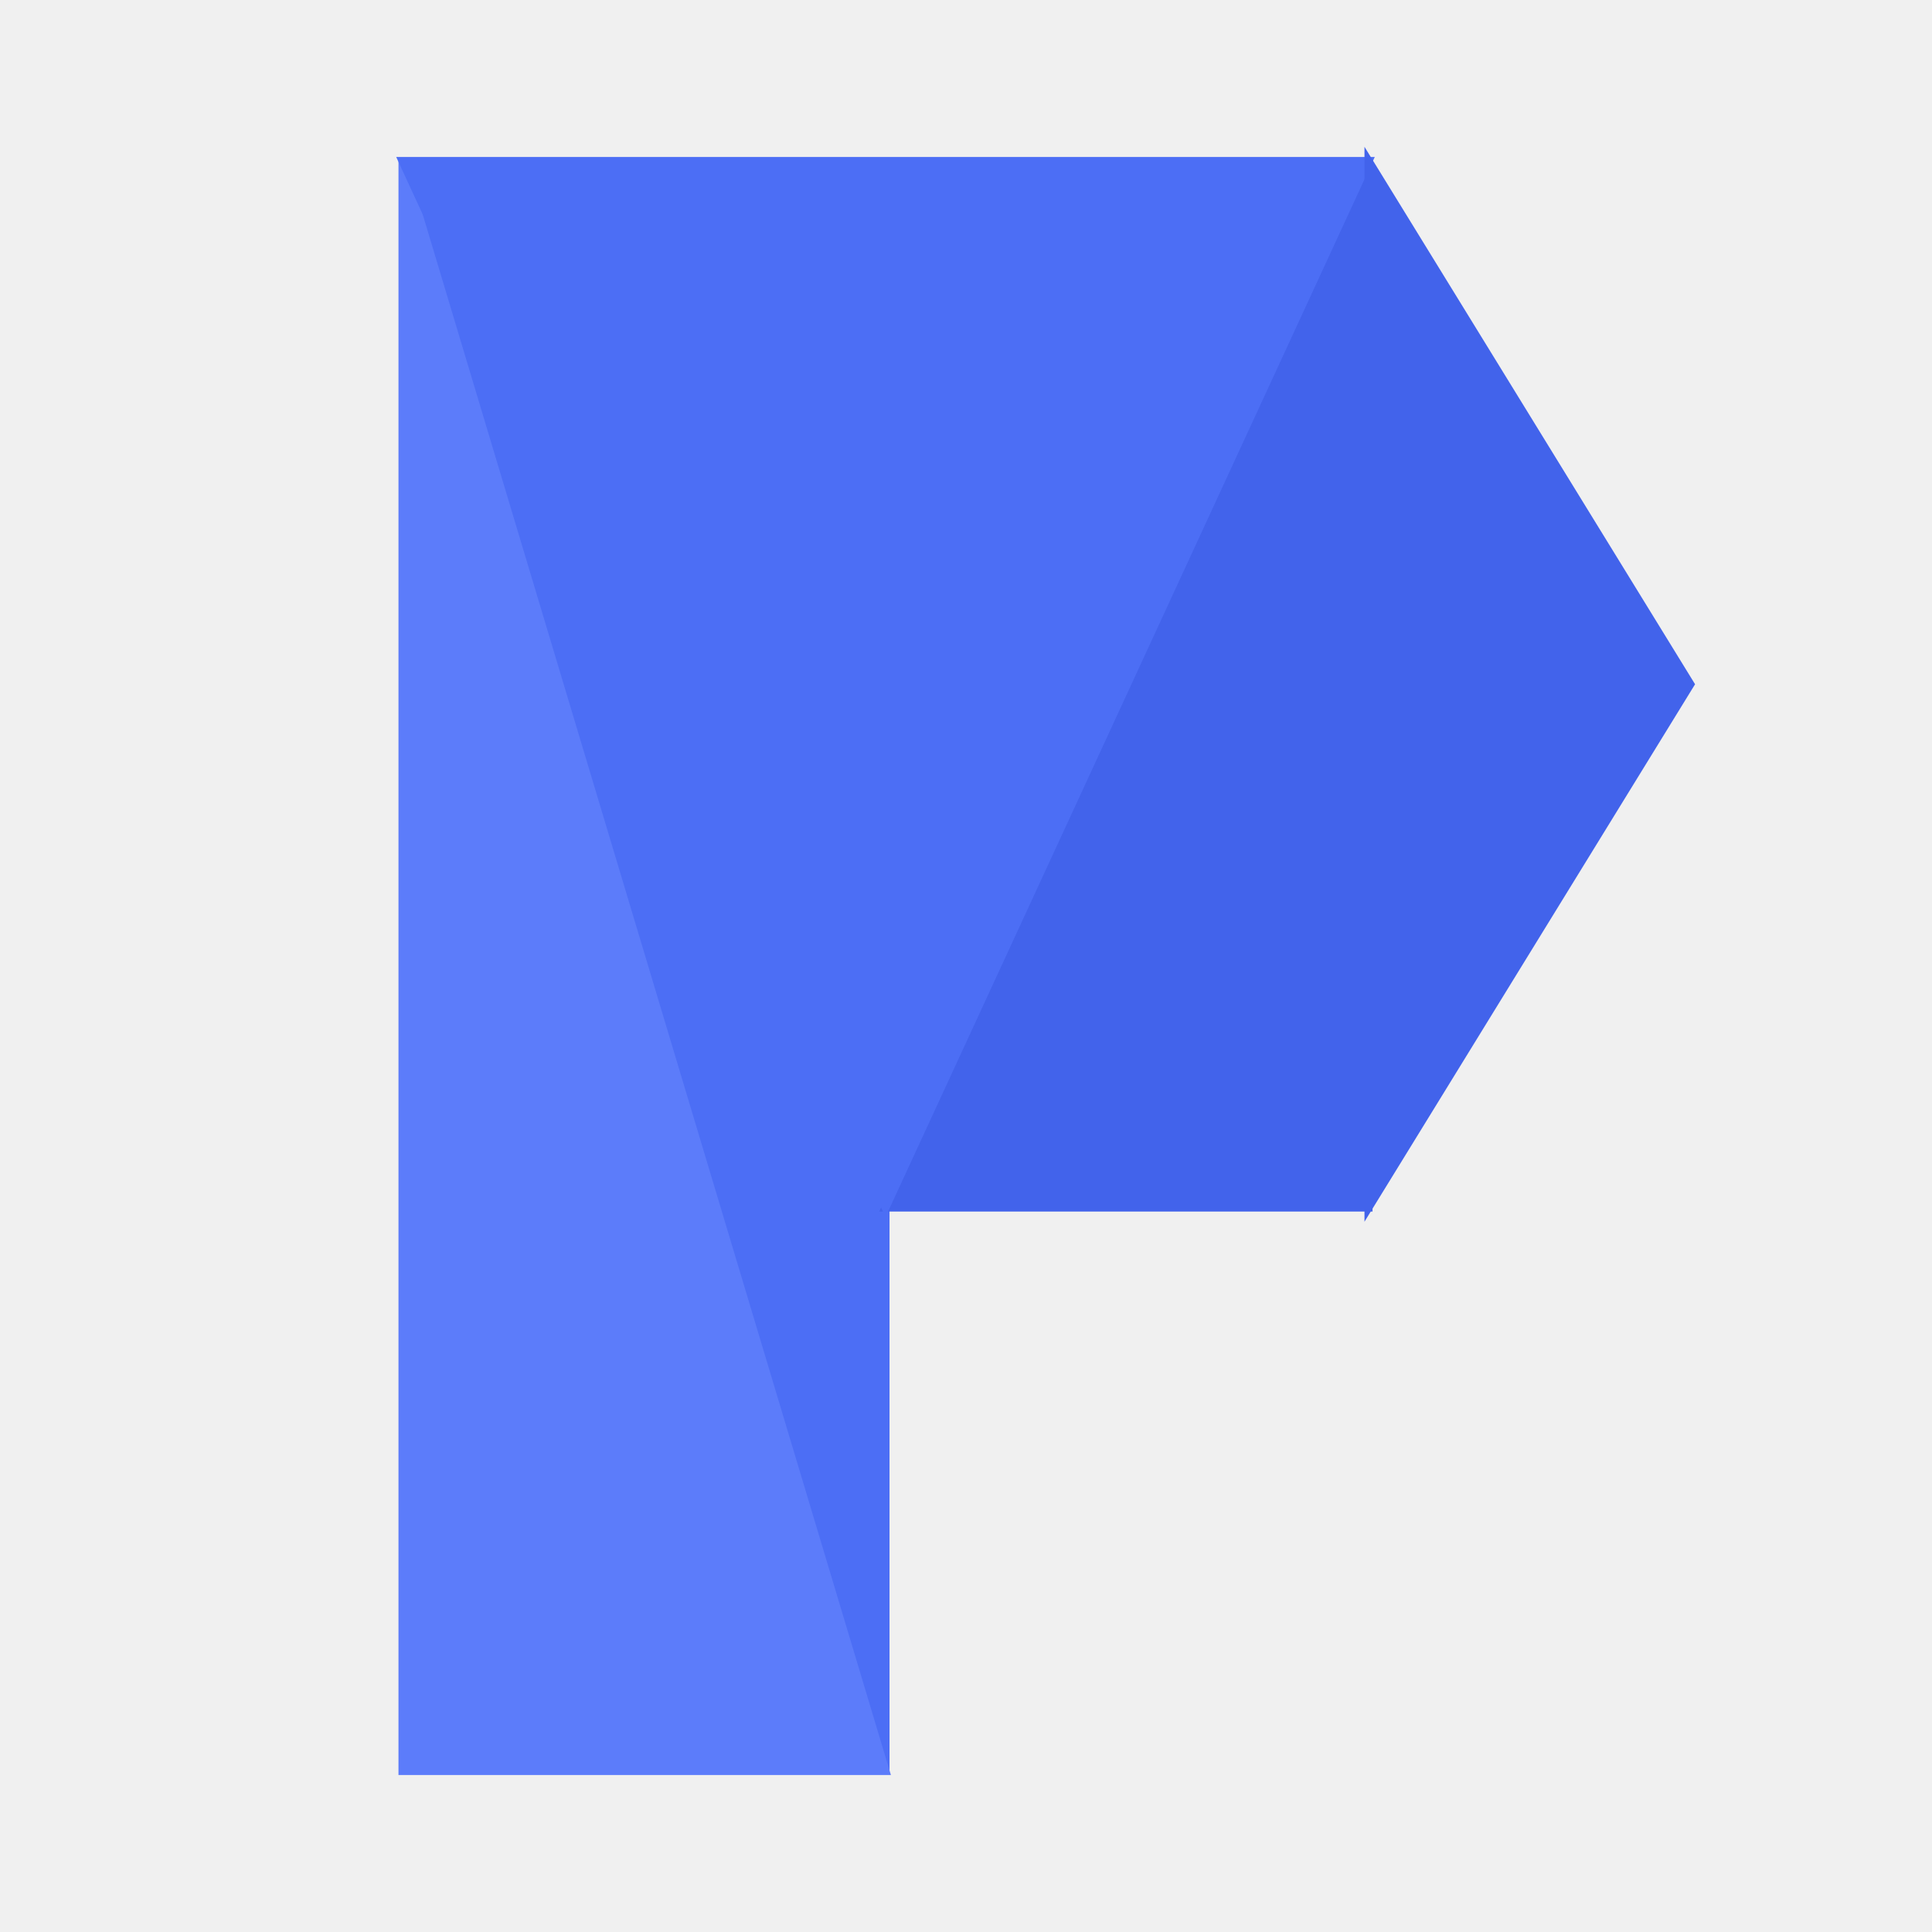
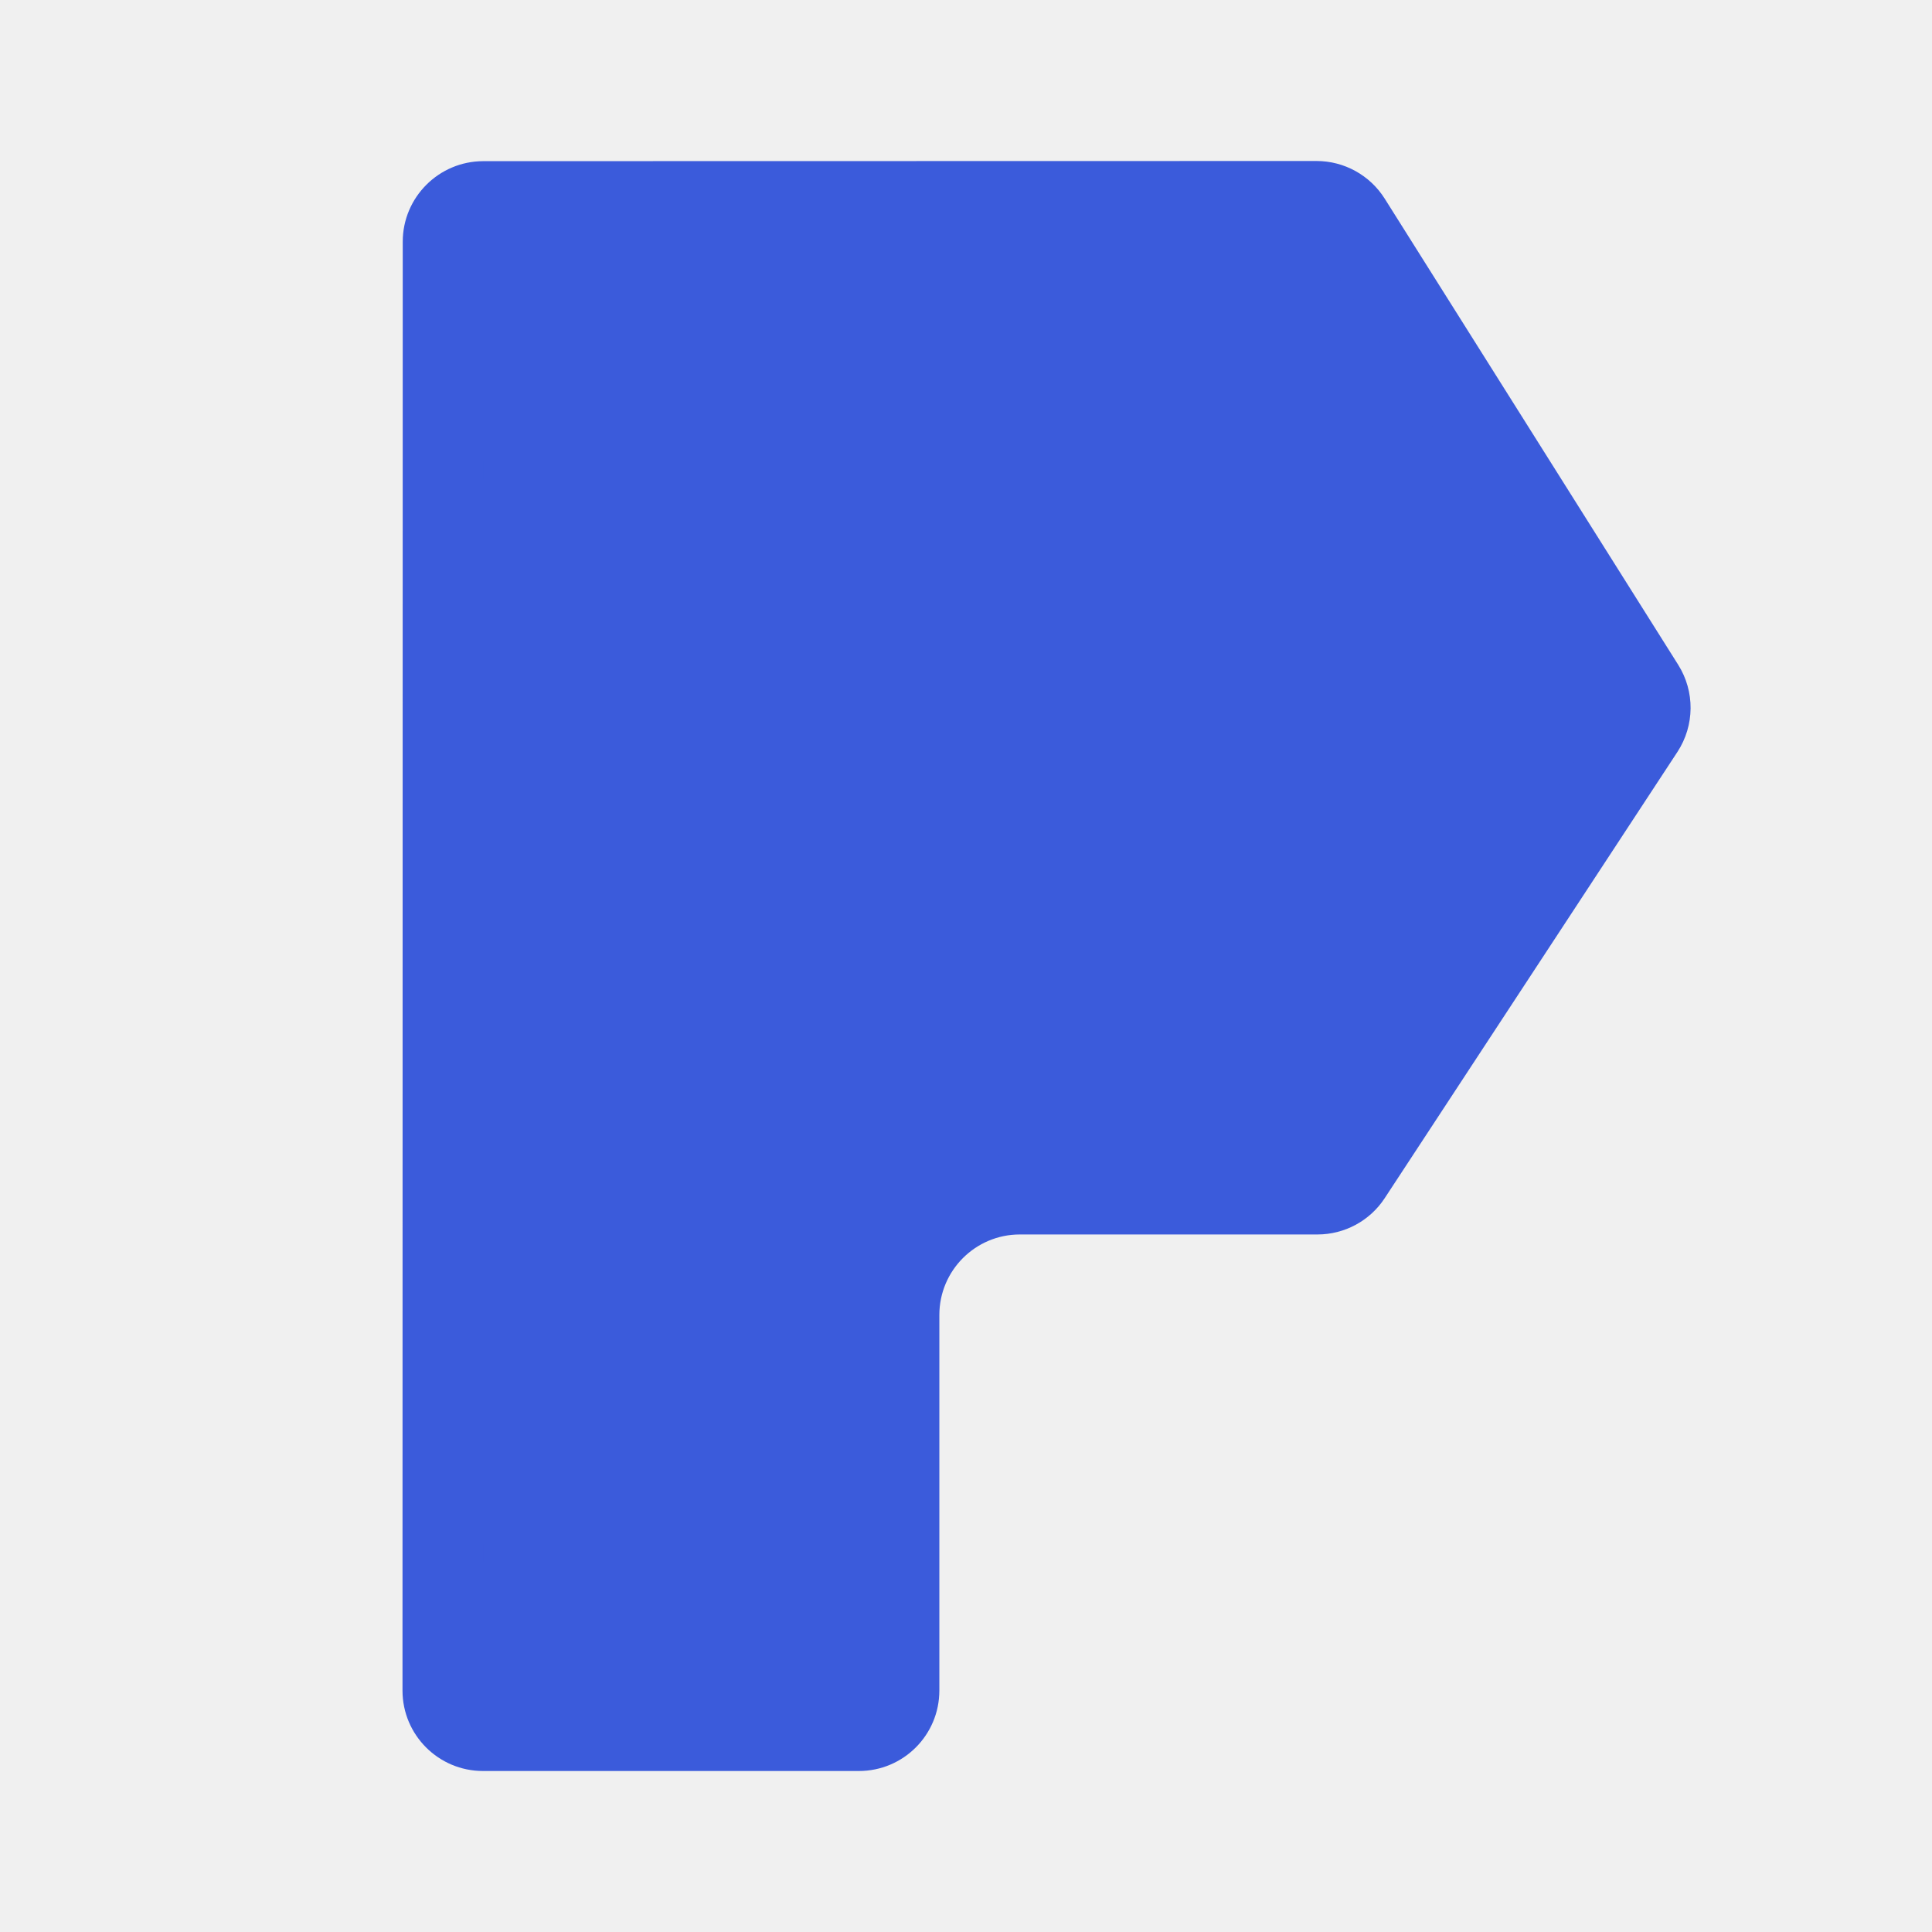
- <svg xmlns="http://www.w3.org/2000/svg" width="24px" height="24px" viewBox="0 0 24 24" version="1.1">
-   <g id="P-day" stroke="none" stroke-width="1" fill="none" fill-rule="evenodd">
-     <g id="Group" transform="translate(5, 2)">
-       <polygon id="Path-2" fill="#4C6EF5" stroke="#4C6EF5" stroke-width="0.1" stroke-linecap="round" points="6 20 6 13 0 0" />
-       <polygon id="Path" fill="#5C7CFA" stroke="#5C7CFA" stroke-width="0.1" stroke-linecap="round" points="6 20 0 0 0 20" />
-       <polygon id="Rectangle" fill="#4263EB" stroke="#4263EB" stroke-width="0.1" stroke-linecap="round" points="12 0 12 0.007 12 13 6 13" />
-       <polygon id="Path-3" fill="#4C6EF5" stroke="#4C6EF5" stroke-width="0.1" stroke-linecap="round" points="6 13 12 0 0 0" />
-       <polygon id="Path-4" fill="#4263EB" stroke="#4263EB" stroke-width="0.1" stroke-linecap="round" points="12 13 15.998 6.5 12 0" />
-     </g>
+ <svg xmlns="http://www.w3.org/2000/svg" xmlns:xlink="http://www.w3.org/1999/xlink" width="24px" height="24px" viewBox="0 0 24 24" version="1.1">
+   <defs>
+     <path d="M5,21 L5.003,3.003 C5.003,2.451 5.451,2.003 6.003,2.002 L16.354,2 C16.698,2 17.017,2.176 17.201,2.467 L20.847,8.258 C21.056,8.59 21.052,9.012 20.838,9.34 L17.202,14.883 C17.018,15.165 16.703,15.335 16.366,15.335 L12.669,15.335 C12.117,15.335 11.669,15.783 11.669,16.335 L11.669,21 C11.669,21.553 11.222,22 10.669,22 L6,22 C5.448,22 5,21.553 5,21 C5,21 5,21 5,21 Z" id="path-1" />
+     <mask id="mask-2" maskContentUnits="userSpaceOnUse" maskUnits="objectBoundingBox" x="0" y="0" width="16.19" height="20" fill="white">
+       <use xlink:href="#path-1" />
+     </mask>
+   </defs>
+   <g id="Artboard" stroke="none" stroke-width="1" fill="none" fill-rule="evenodd" stroke-dasharray="5,1" stroke-linecap="square">
+     <use id="Path-40" stroke="#3B5BDB" mask="url(#mask-2)" stroke-width="2" fill="#3B5BDB" xlink:href="#path-1" />
  </g>
</svg>
